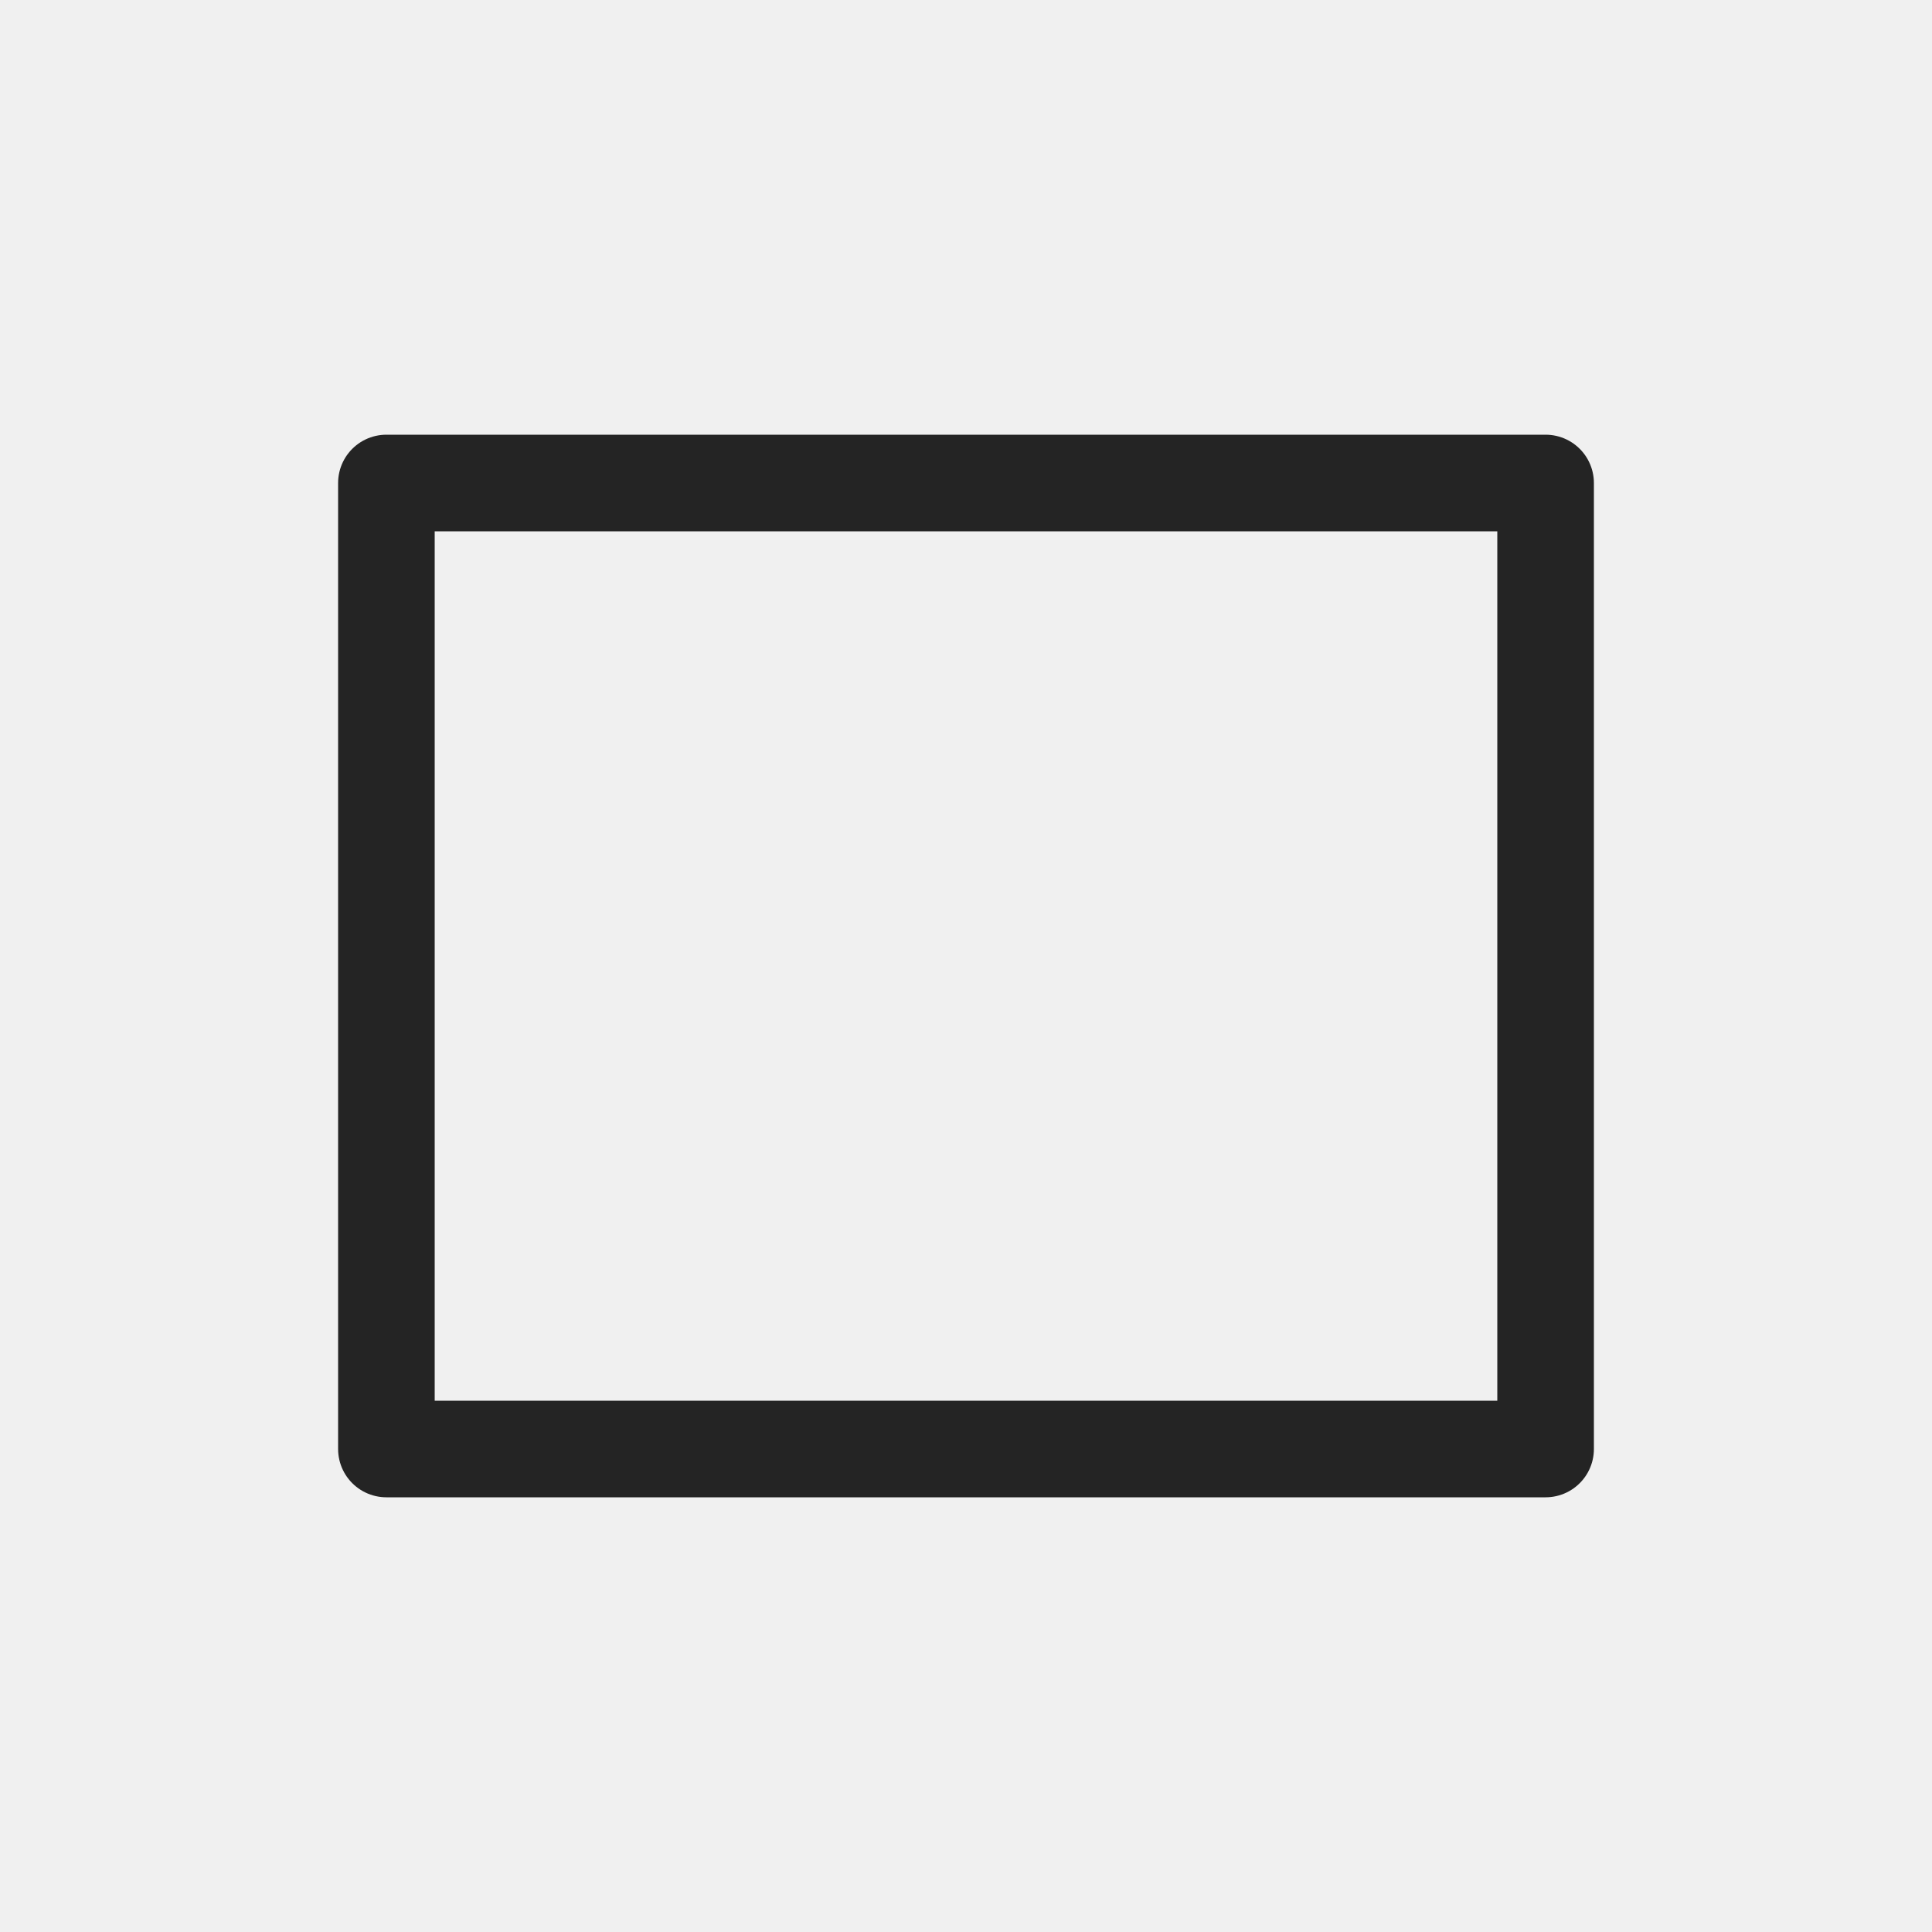
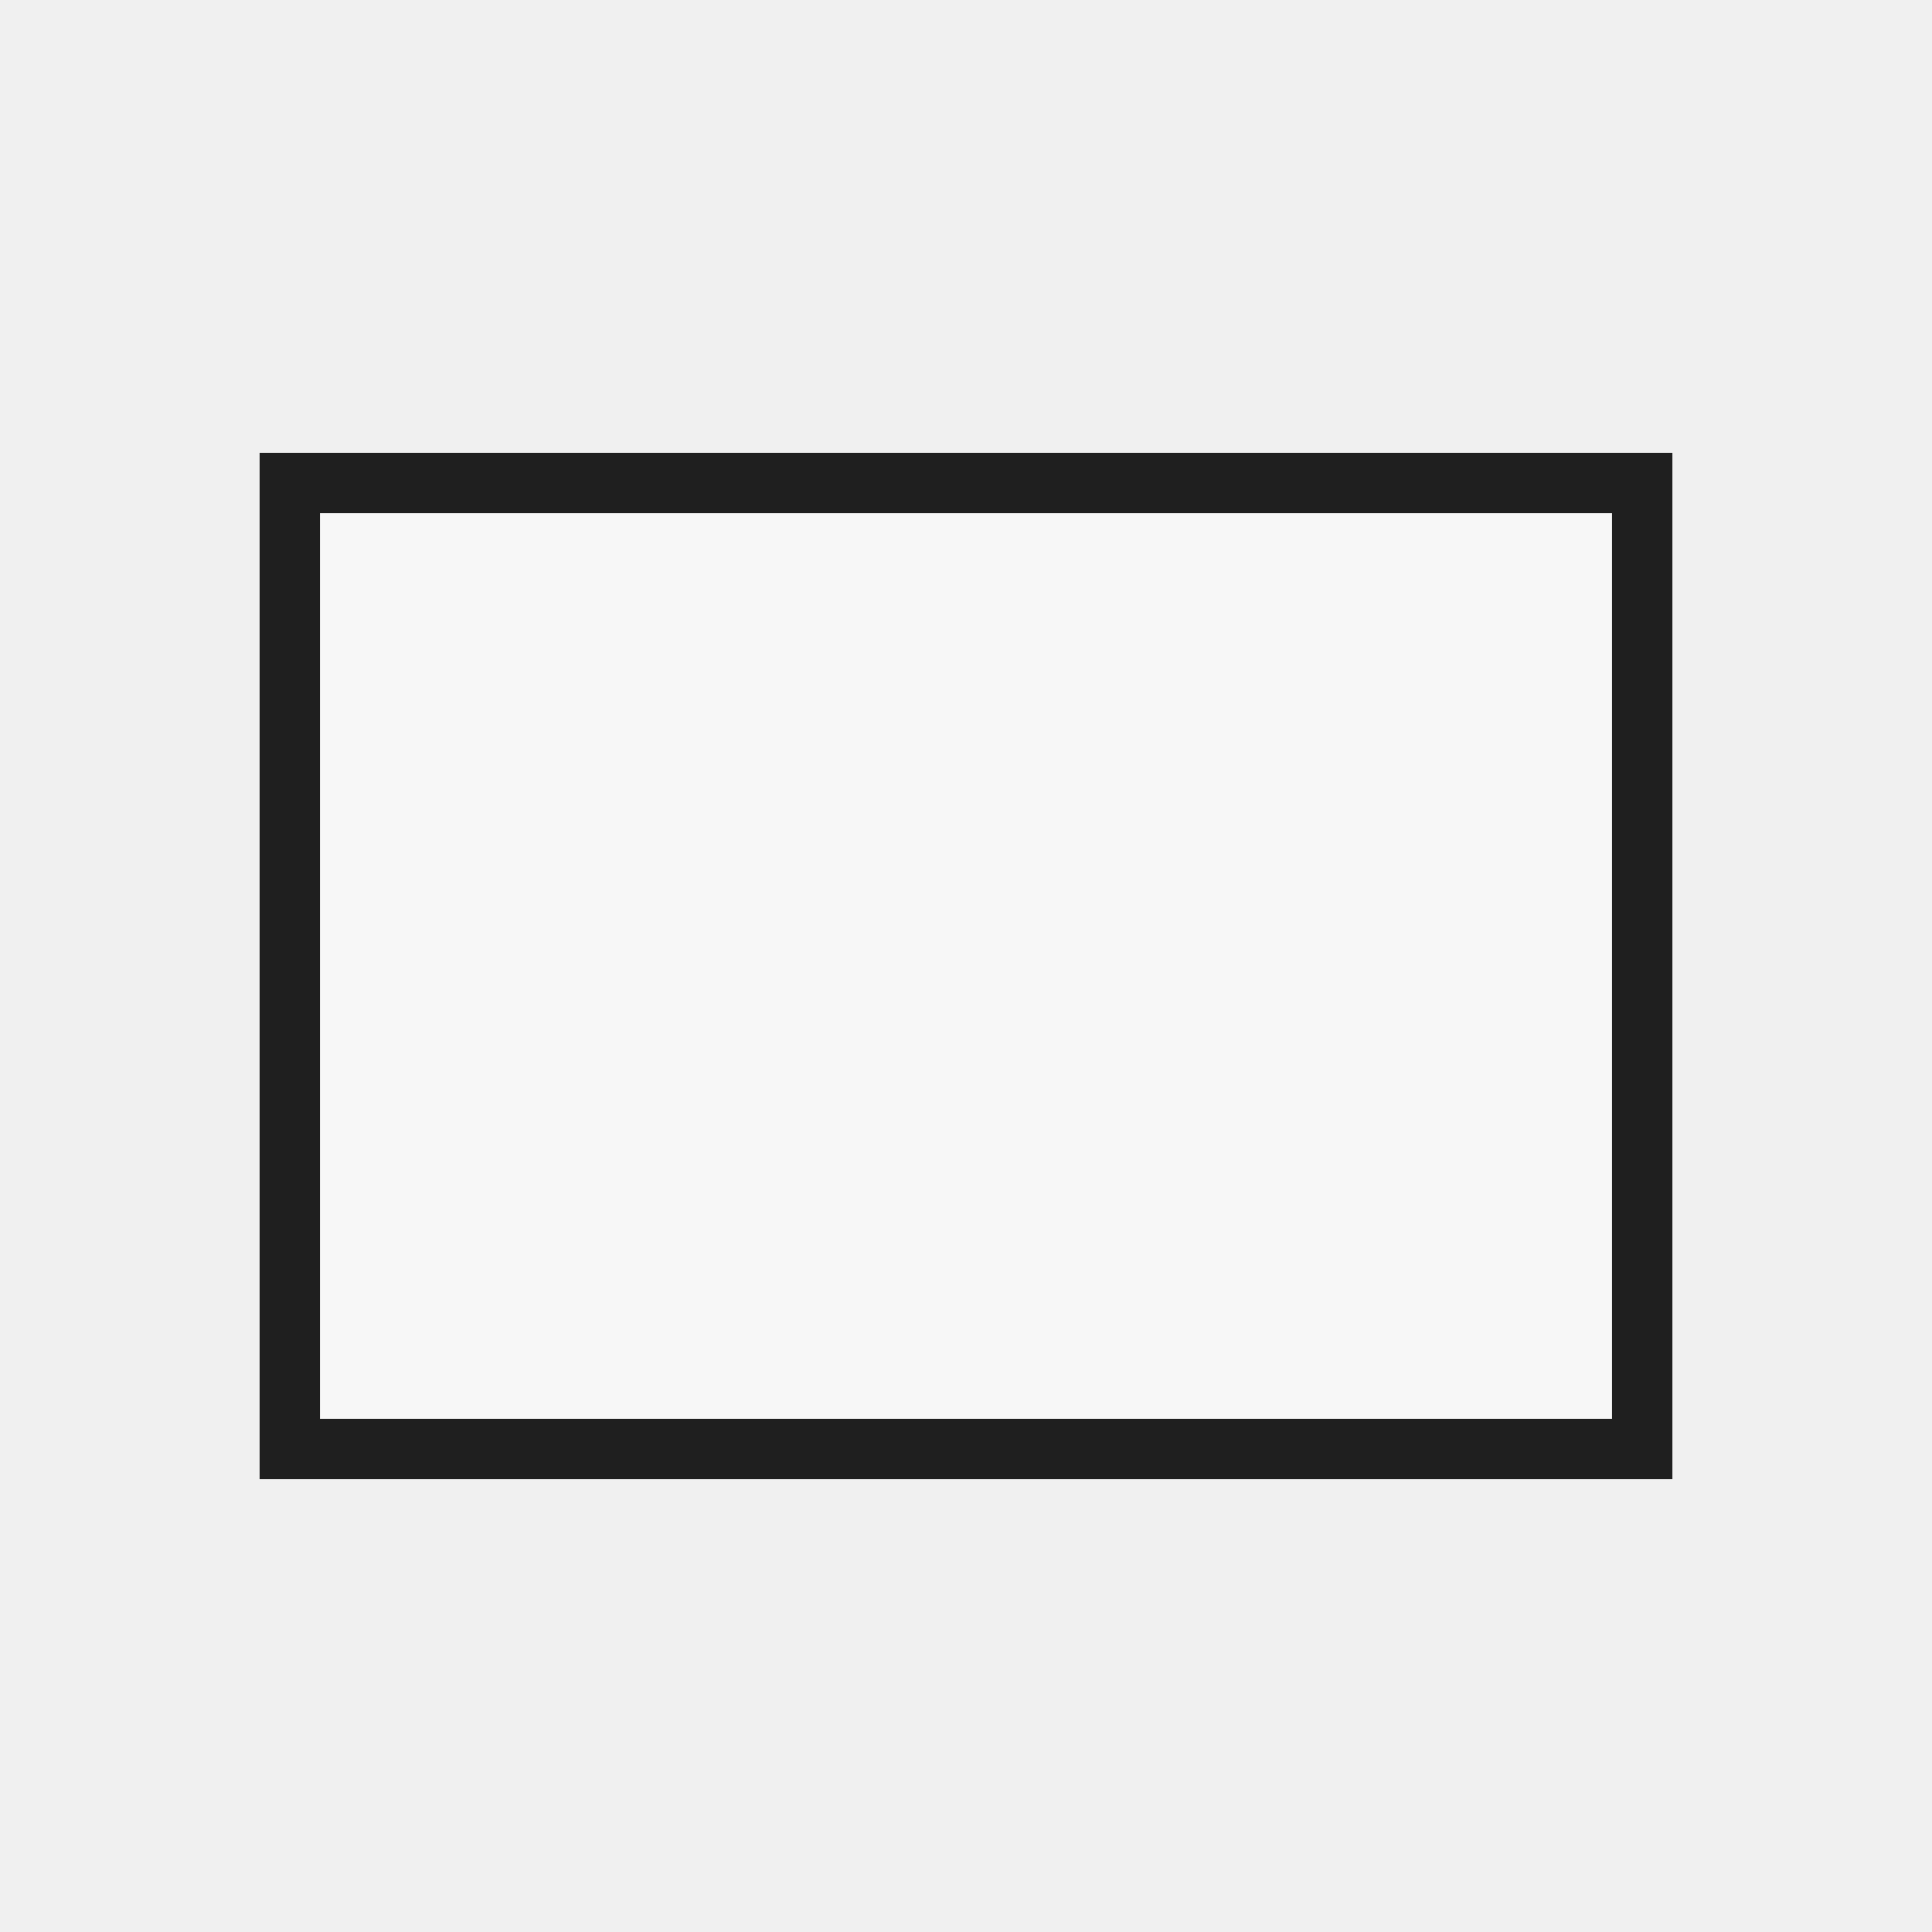
<svg xmlns="http://www.w3.org/2000/svg" width="32" height="32" viewBox="0 0 32 32">
-   <rect x="6.4" y="8" width="19.2" height="16" stroke-width="1.6" fill="none" stroke="#242424" stroke-linecap="round" stroke-linejoin="round" />
+   <defs>
+     <style>
+       .s{fill:none;stroke:#1f1f1f;stroke-linecap:square;stroke-linejoin:miter;vector-effect:non-scaling-stroke}.r{fill:none;stroke:#1f1f1f;stroke-linecap:round;stroke-linejoin:round;vector-effect:non-scaling-stroke}.g{fill:#217346}.g2{fill:#8fd19e}.b{fill:#5b9bd5}.o{fill:#f4b183}.y{fill:#ffd966}.rd{fill:#d83b01}.p{fill:#8064a2}.w{fill:#fff}.k{fill:#1f1f1f}.f{fill:#f7f7f7}.t{font-family:'Segoe UI',Arial,sans-serif;fill:#1f1f1f;font-weight:500;text-anchor:middle;dominant-baseline:central}
+     </style>
+   </defs>
+   <rect class="f s" x="4.8" y="8" width="22.4" height="16" stroke-width="1" />
</svg>
